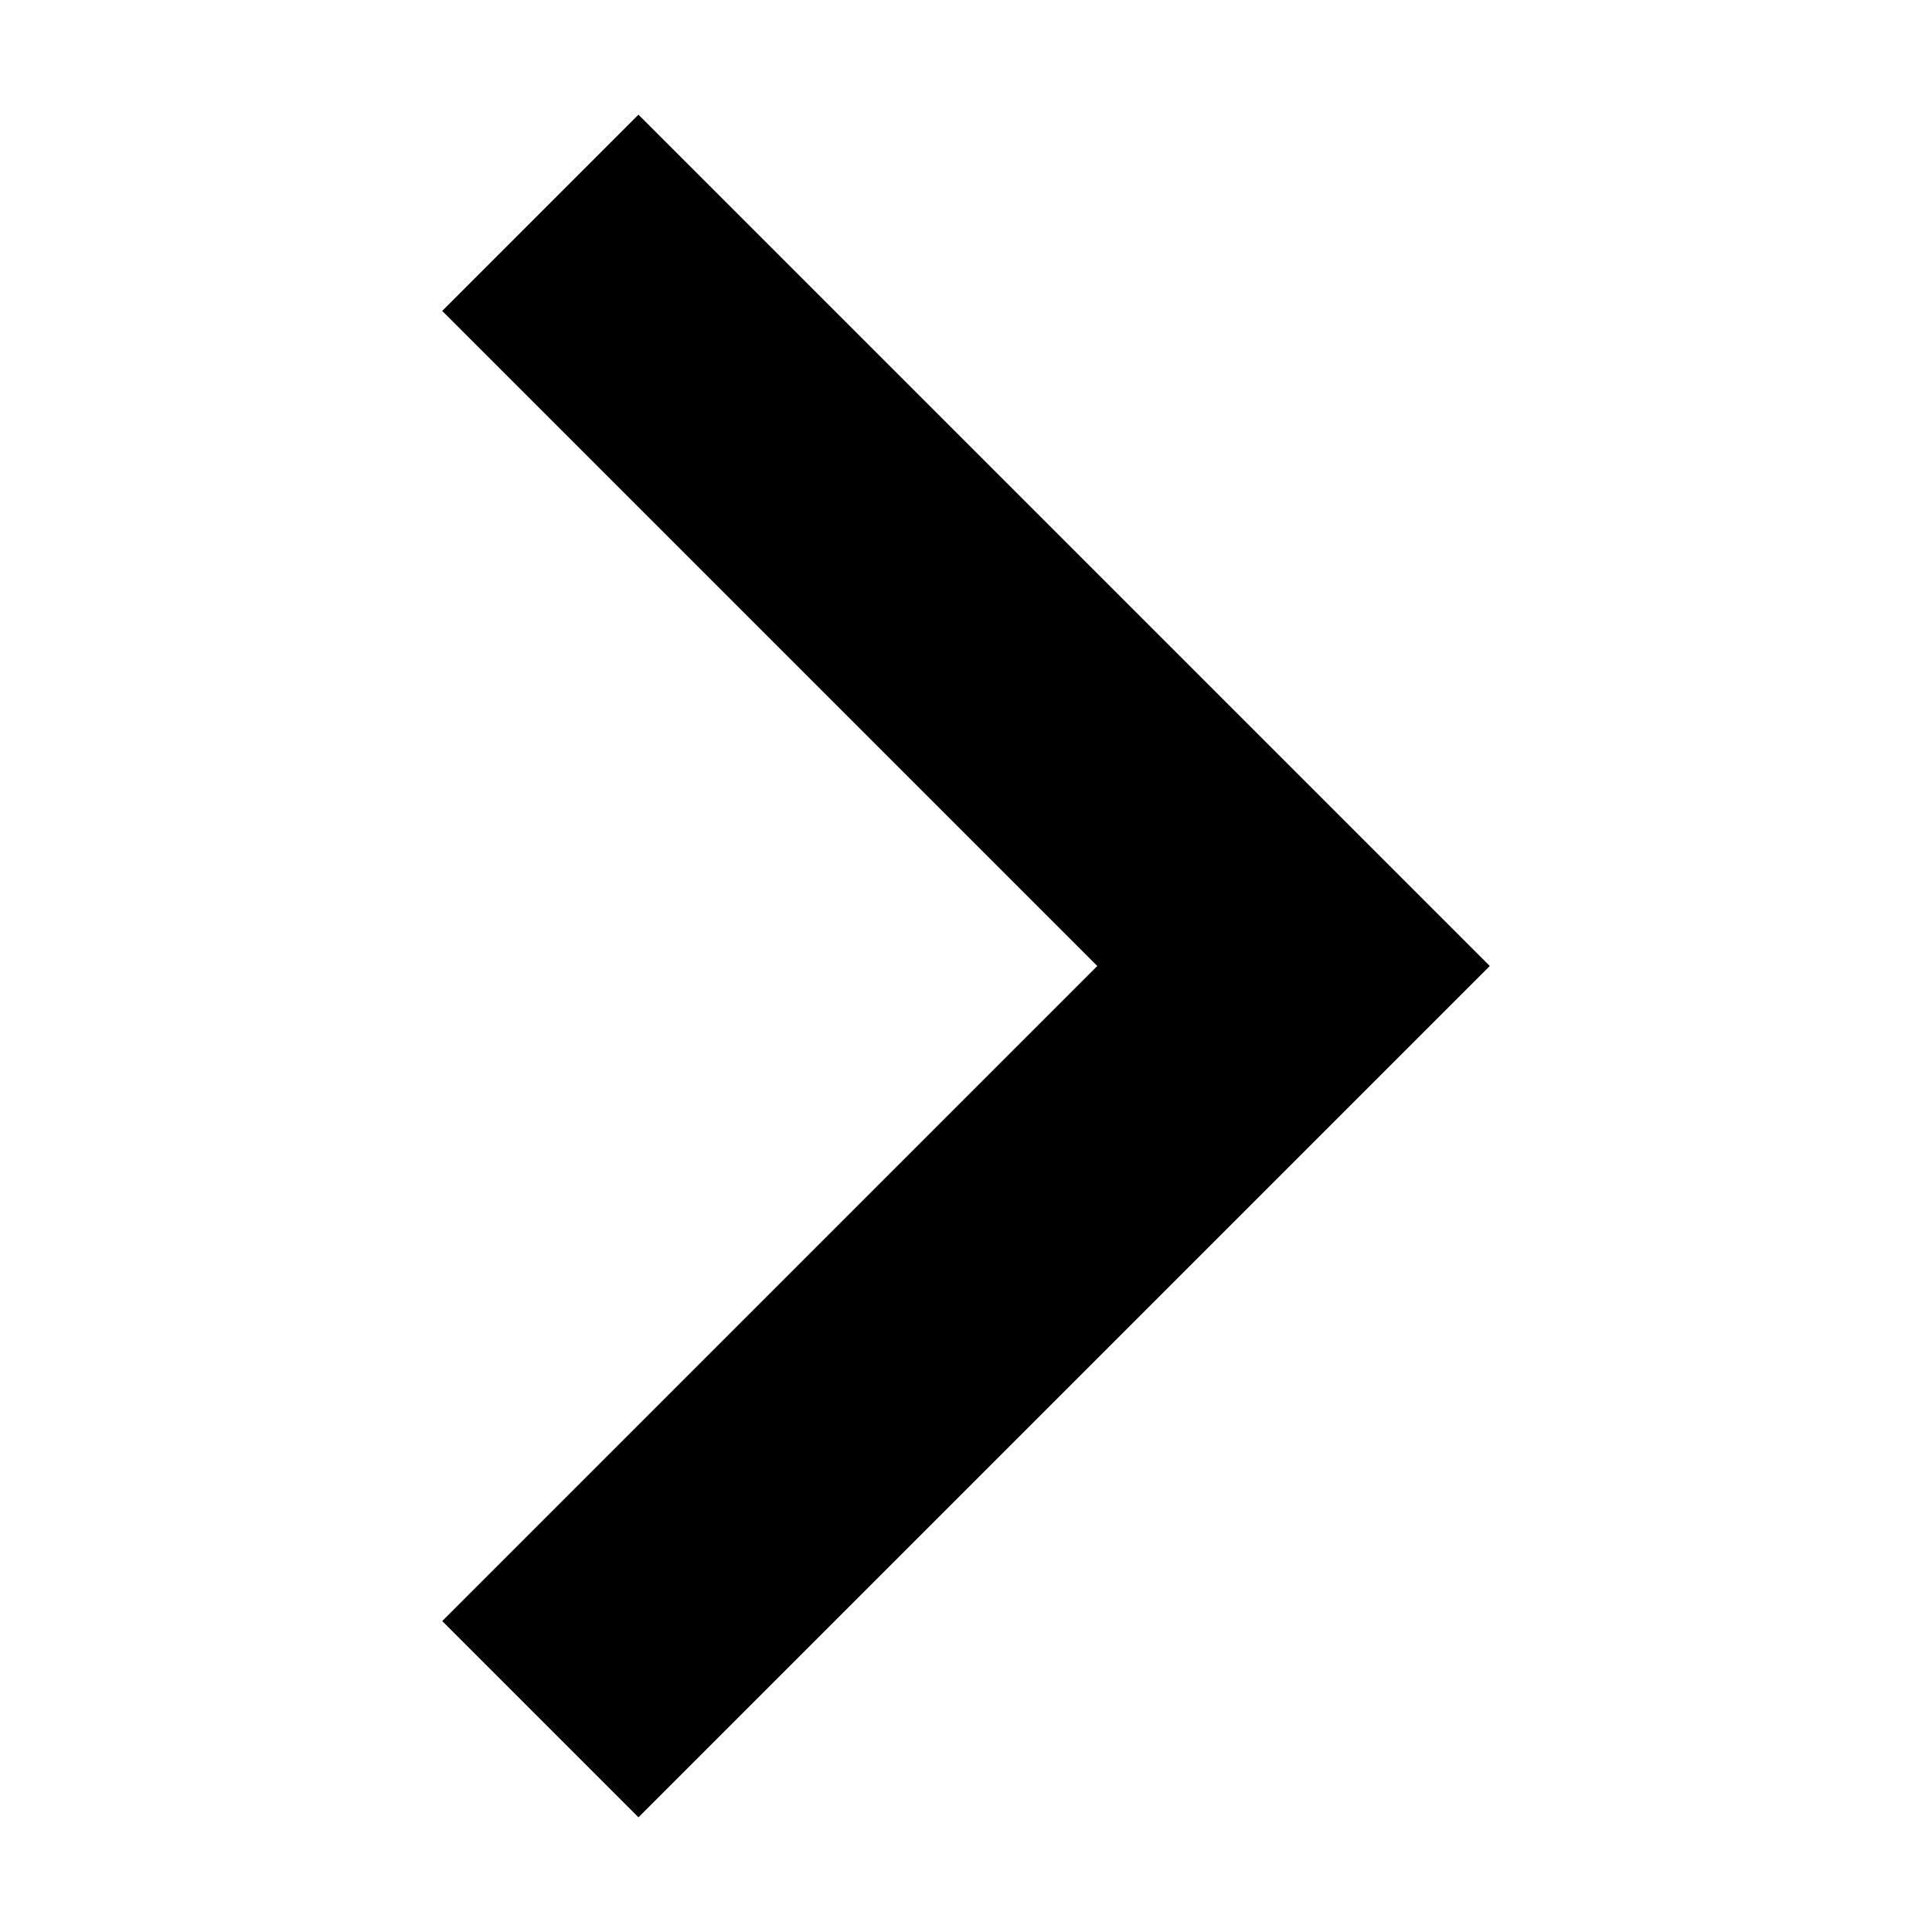
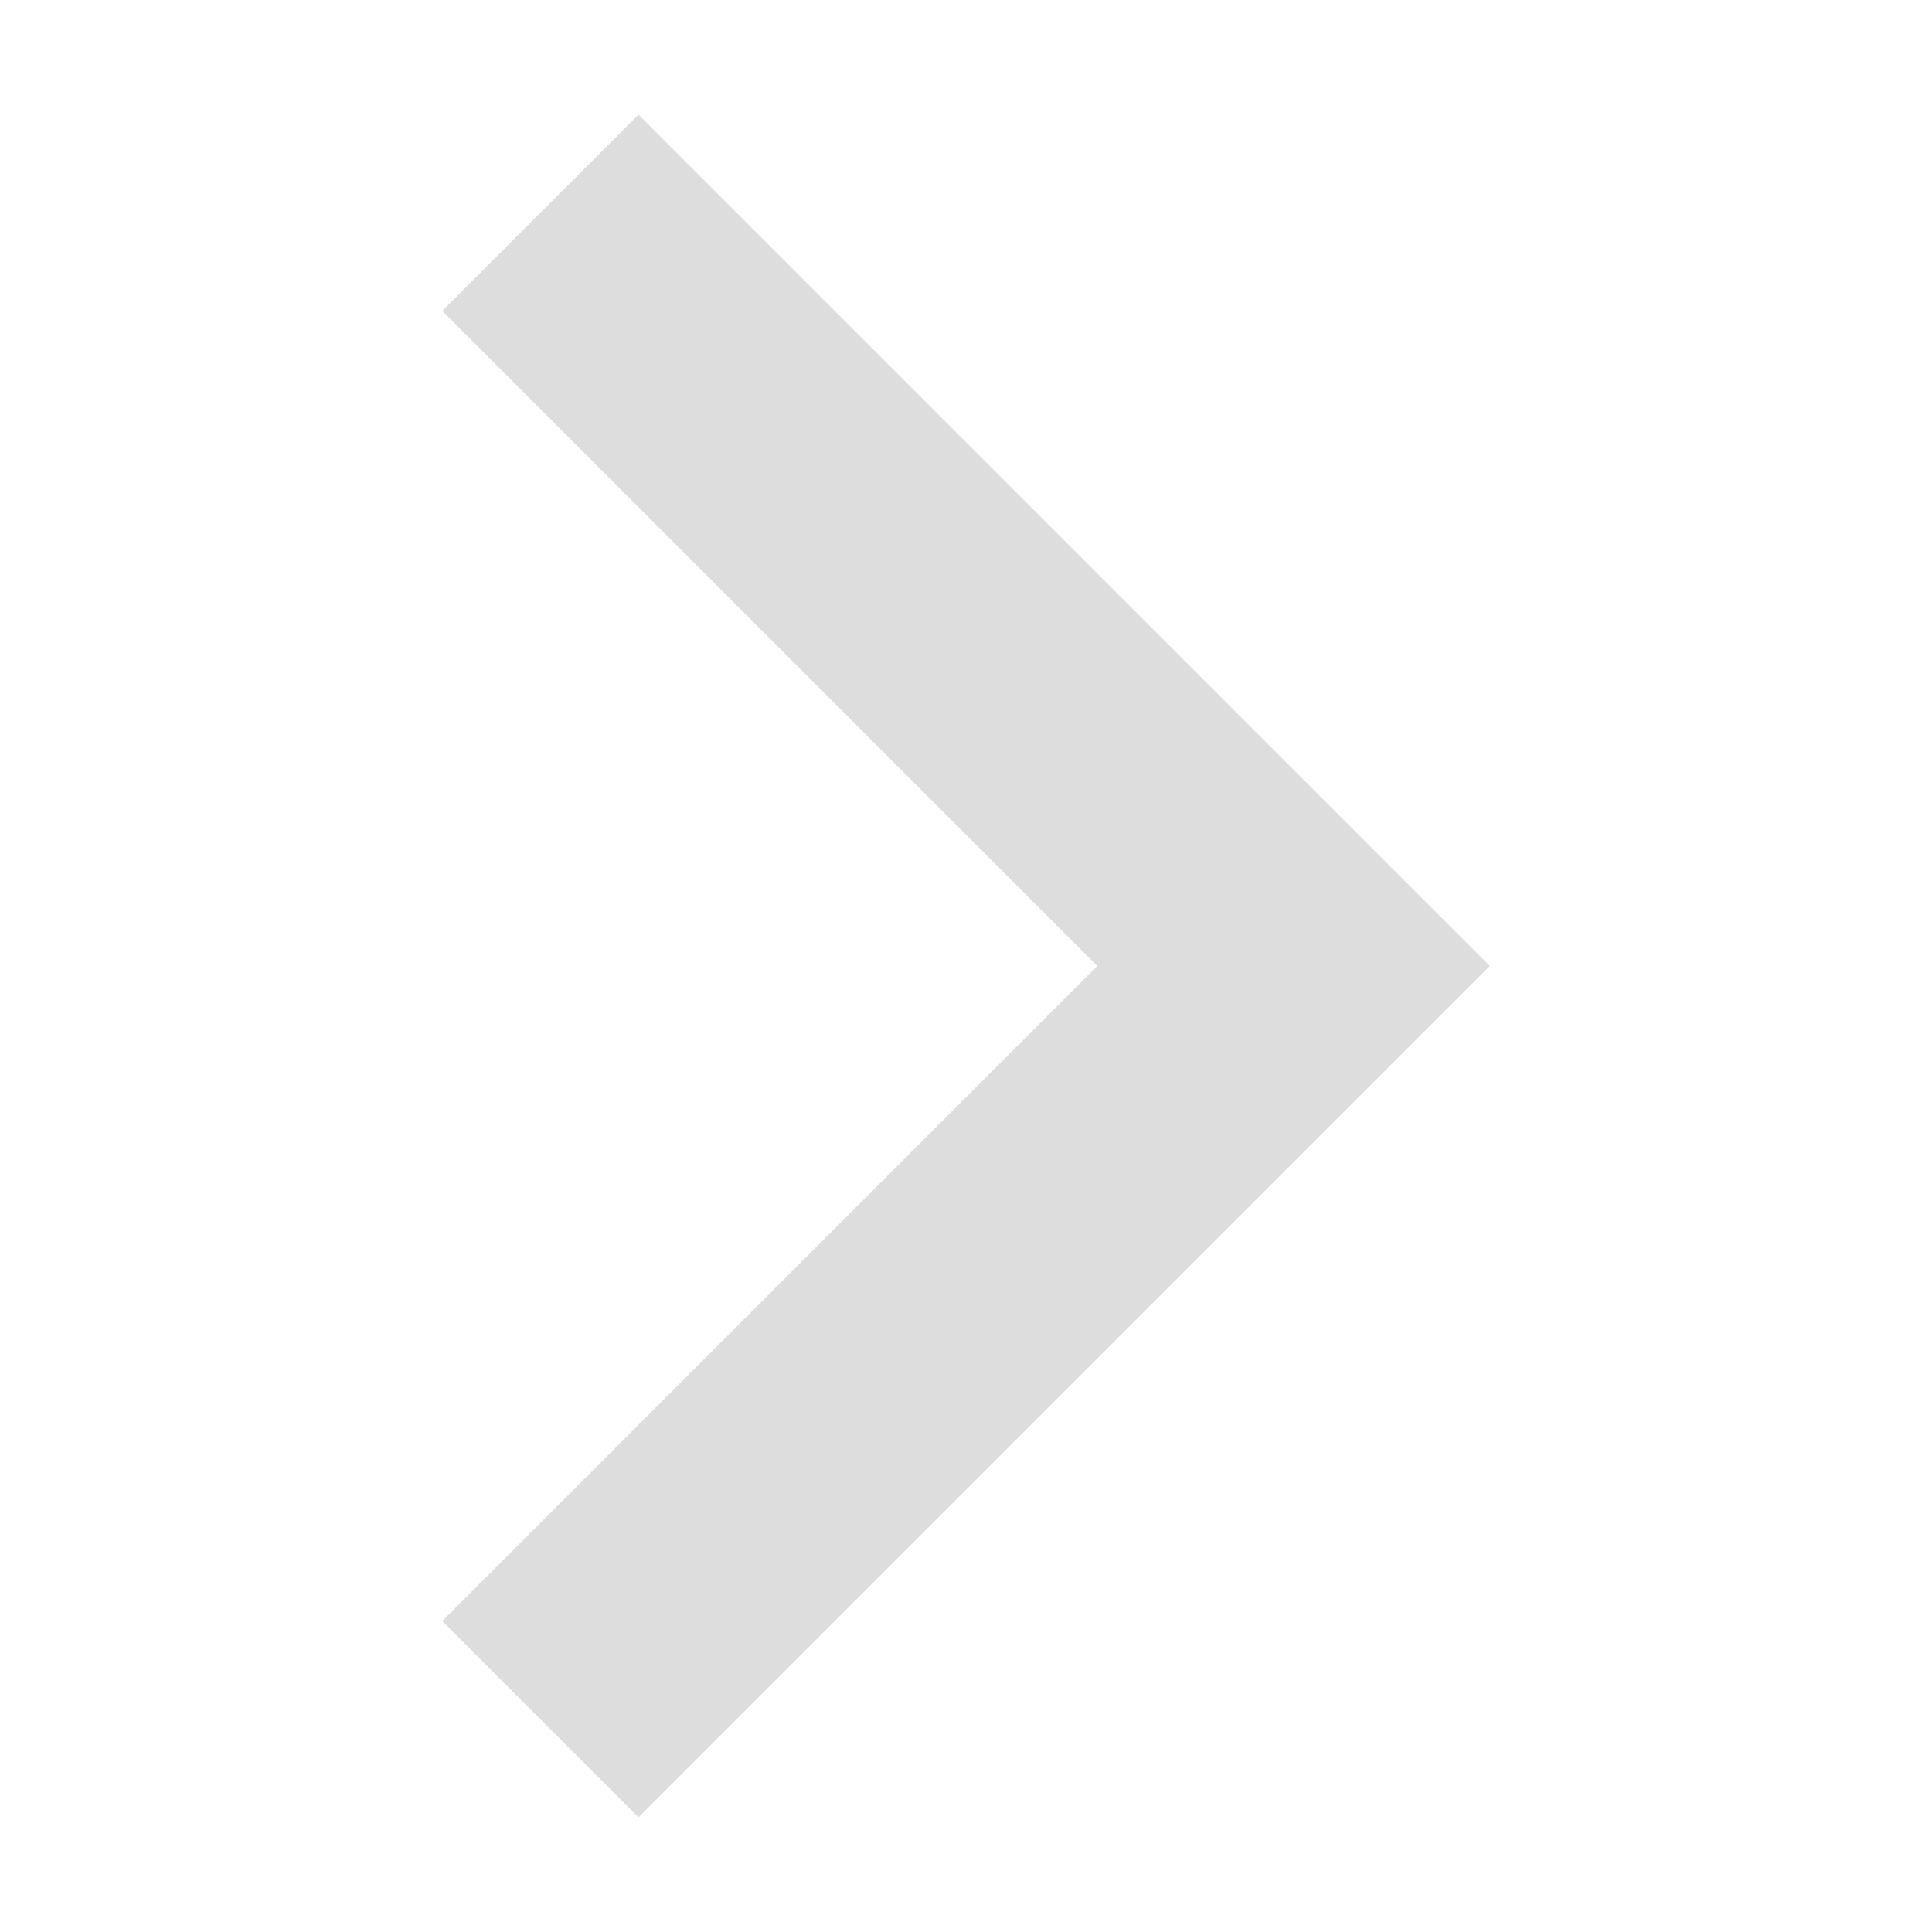
<svg xmlns="http://www.w3.org/2000/svg" width="512" height="512">
-   <path d="M342.802 256l26.005 26.005L394.812 256l-26.005-26.005L342.802 256zM117.189 82.397l199.608 199.608 52.01-52.01L169.199 30.387l-52.01 52.01zm199.608 147.597L117.189 429.602l52.01 52.01 199.608-199.608-52.01-52.01z" />
+   <path fill="#ddd" d="M342.802 256l26.005 26.005L394.812 256l-26.005-26.005L342.802 256zM117.189 82.397l199.608 199.608 52.01-52.01L169.199 30.387l-52.01 52.01zm199.608 147.597L117.189 429.602l52.01 52.01 199.608-199.608-52.01-52.01z" />
</svg>
